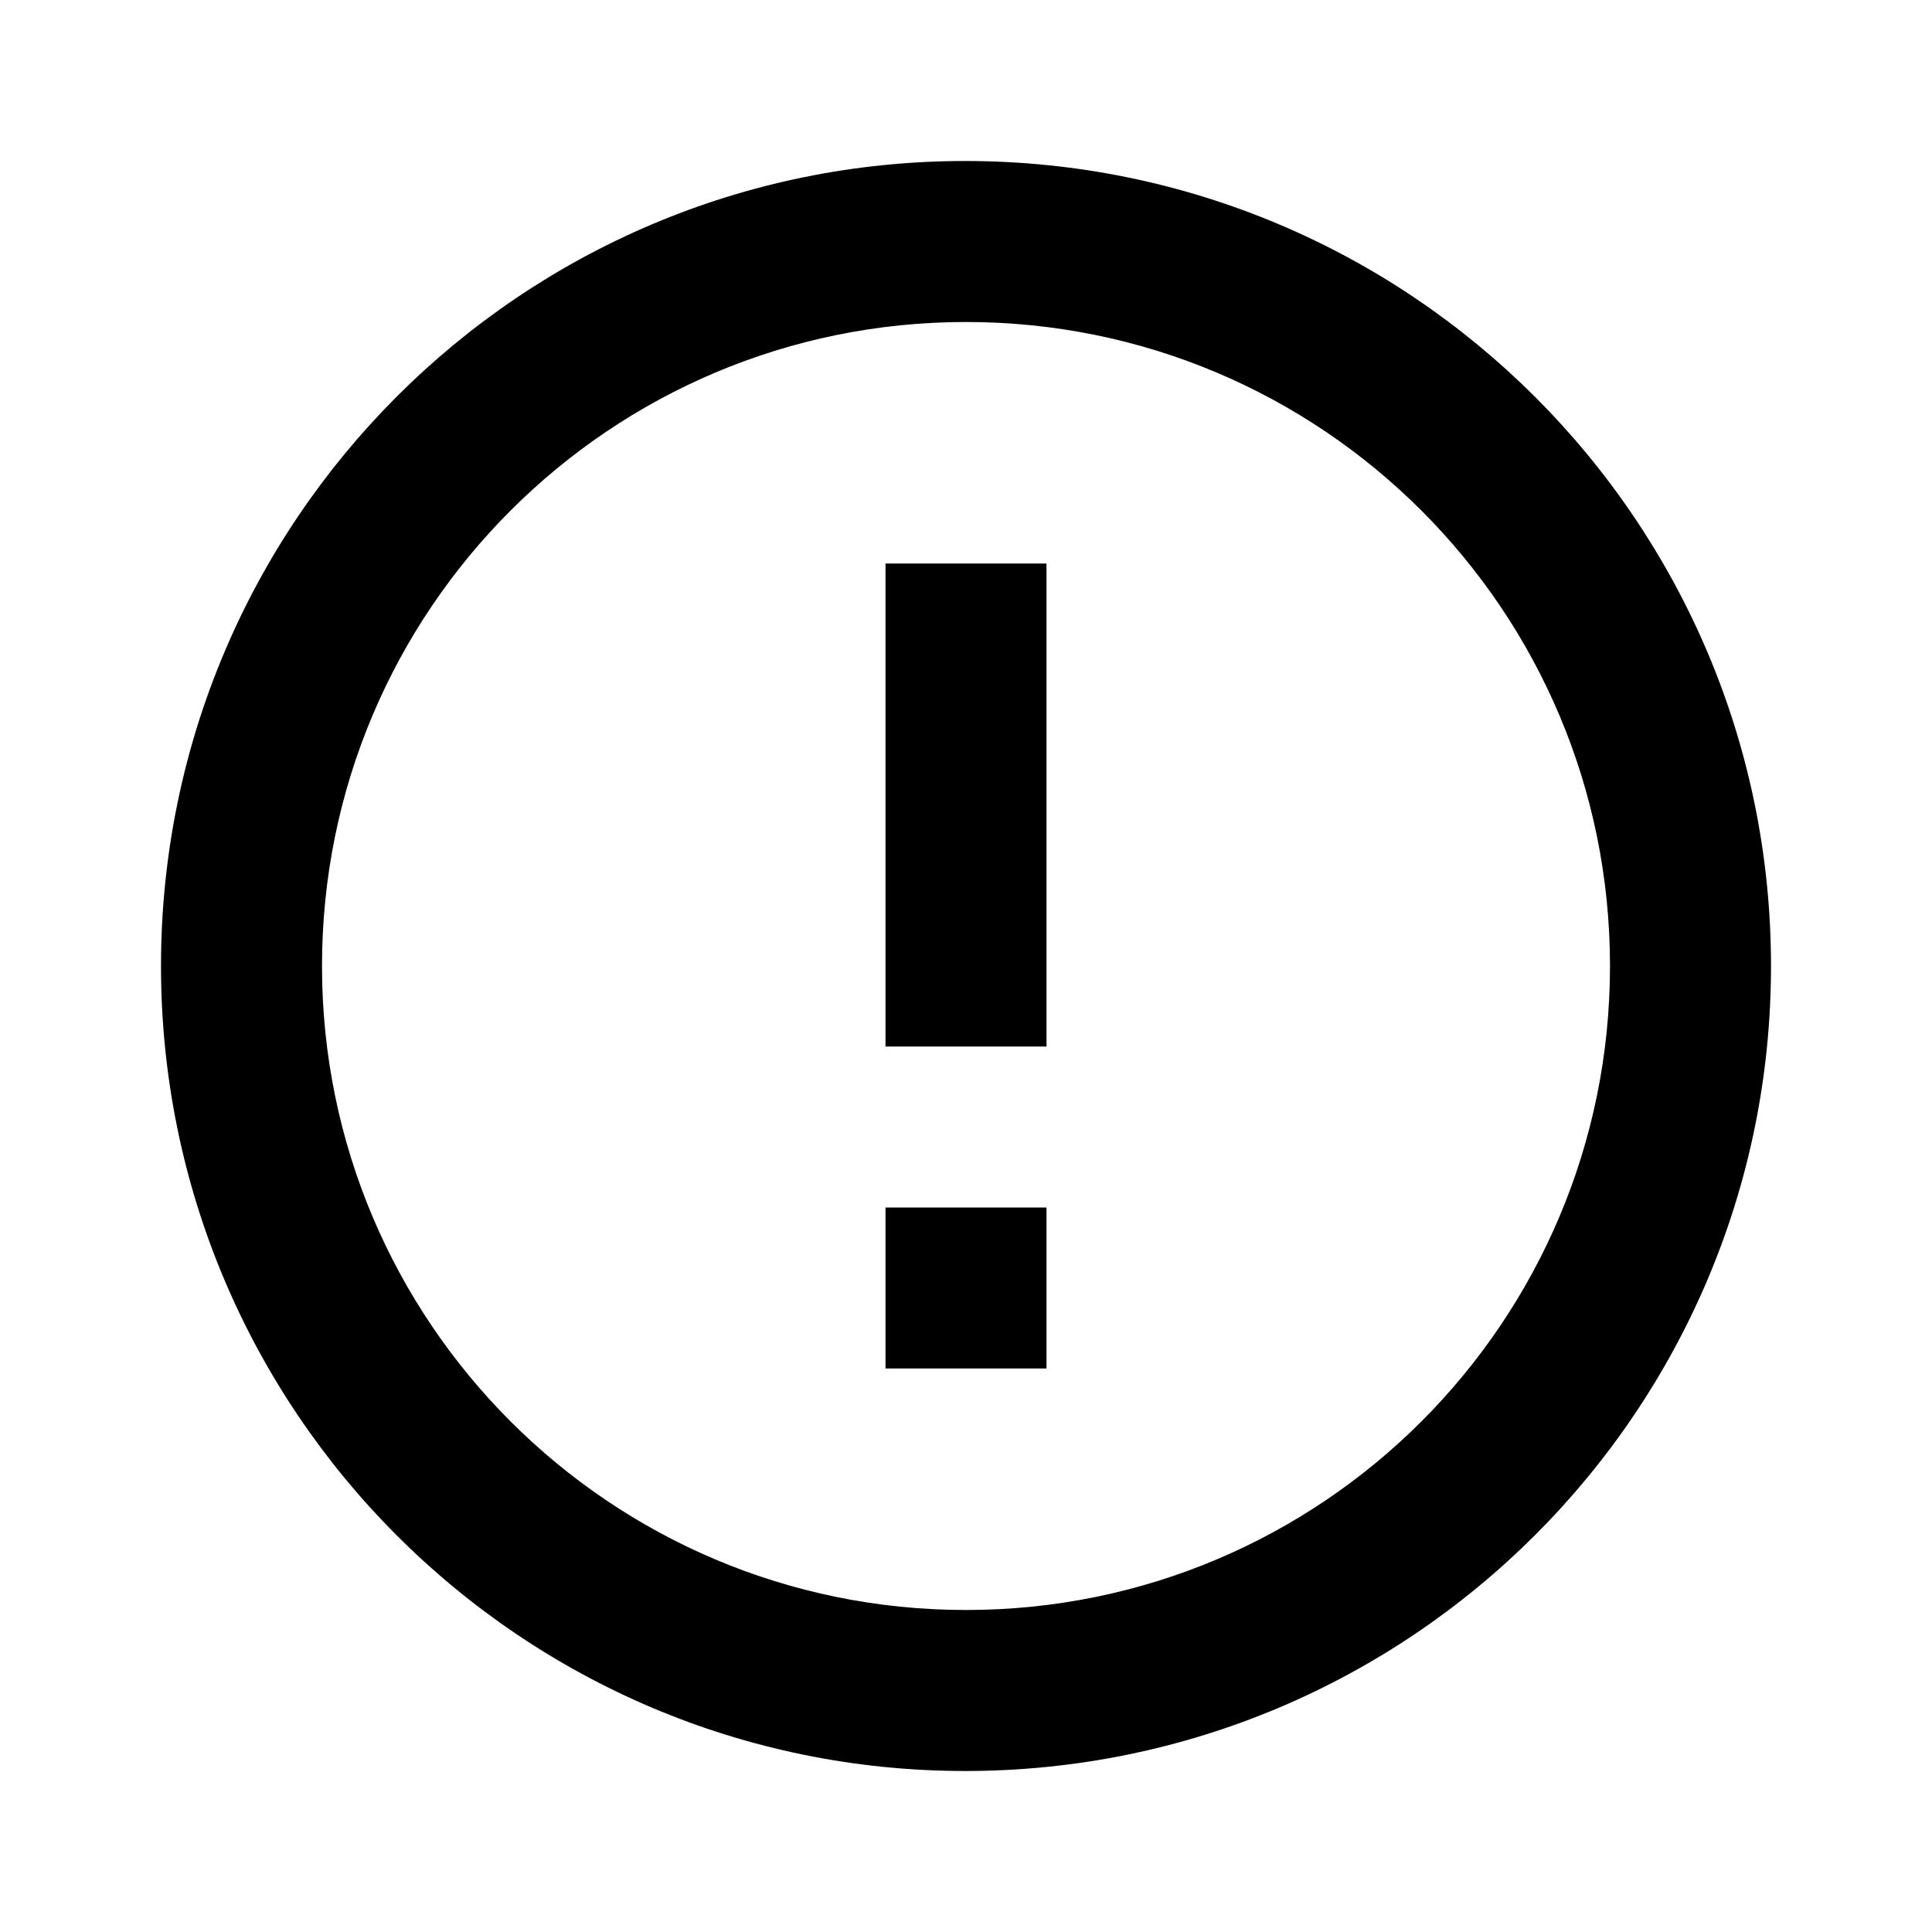
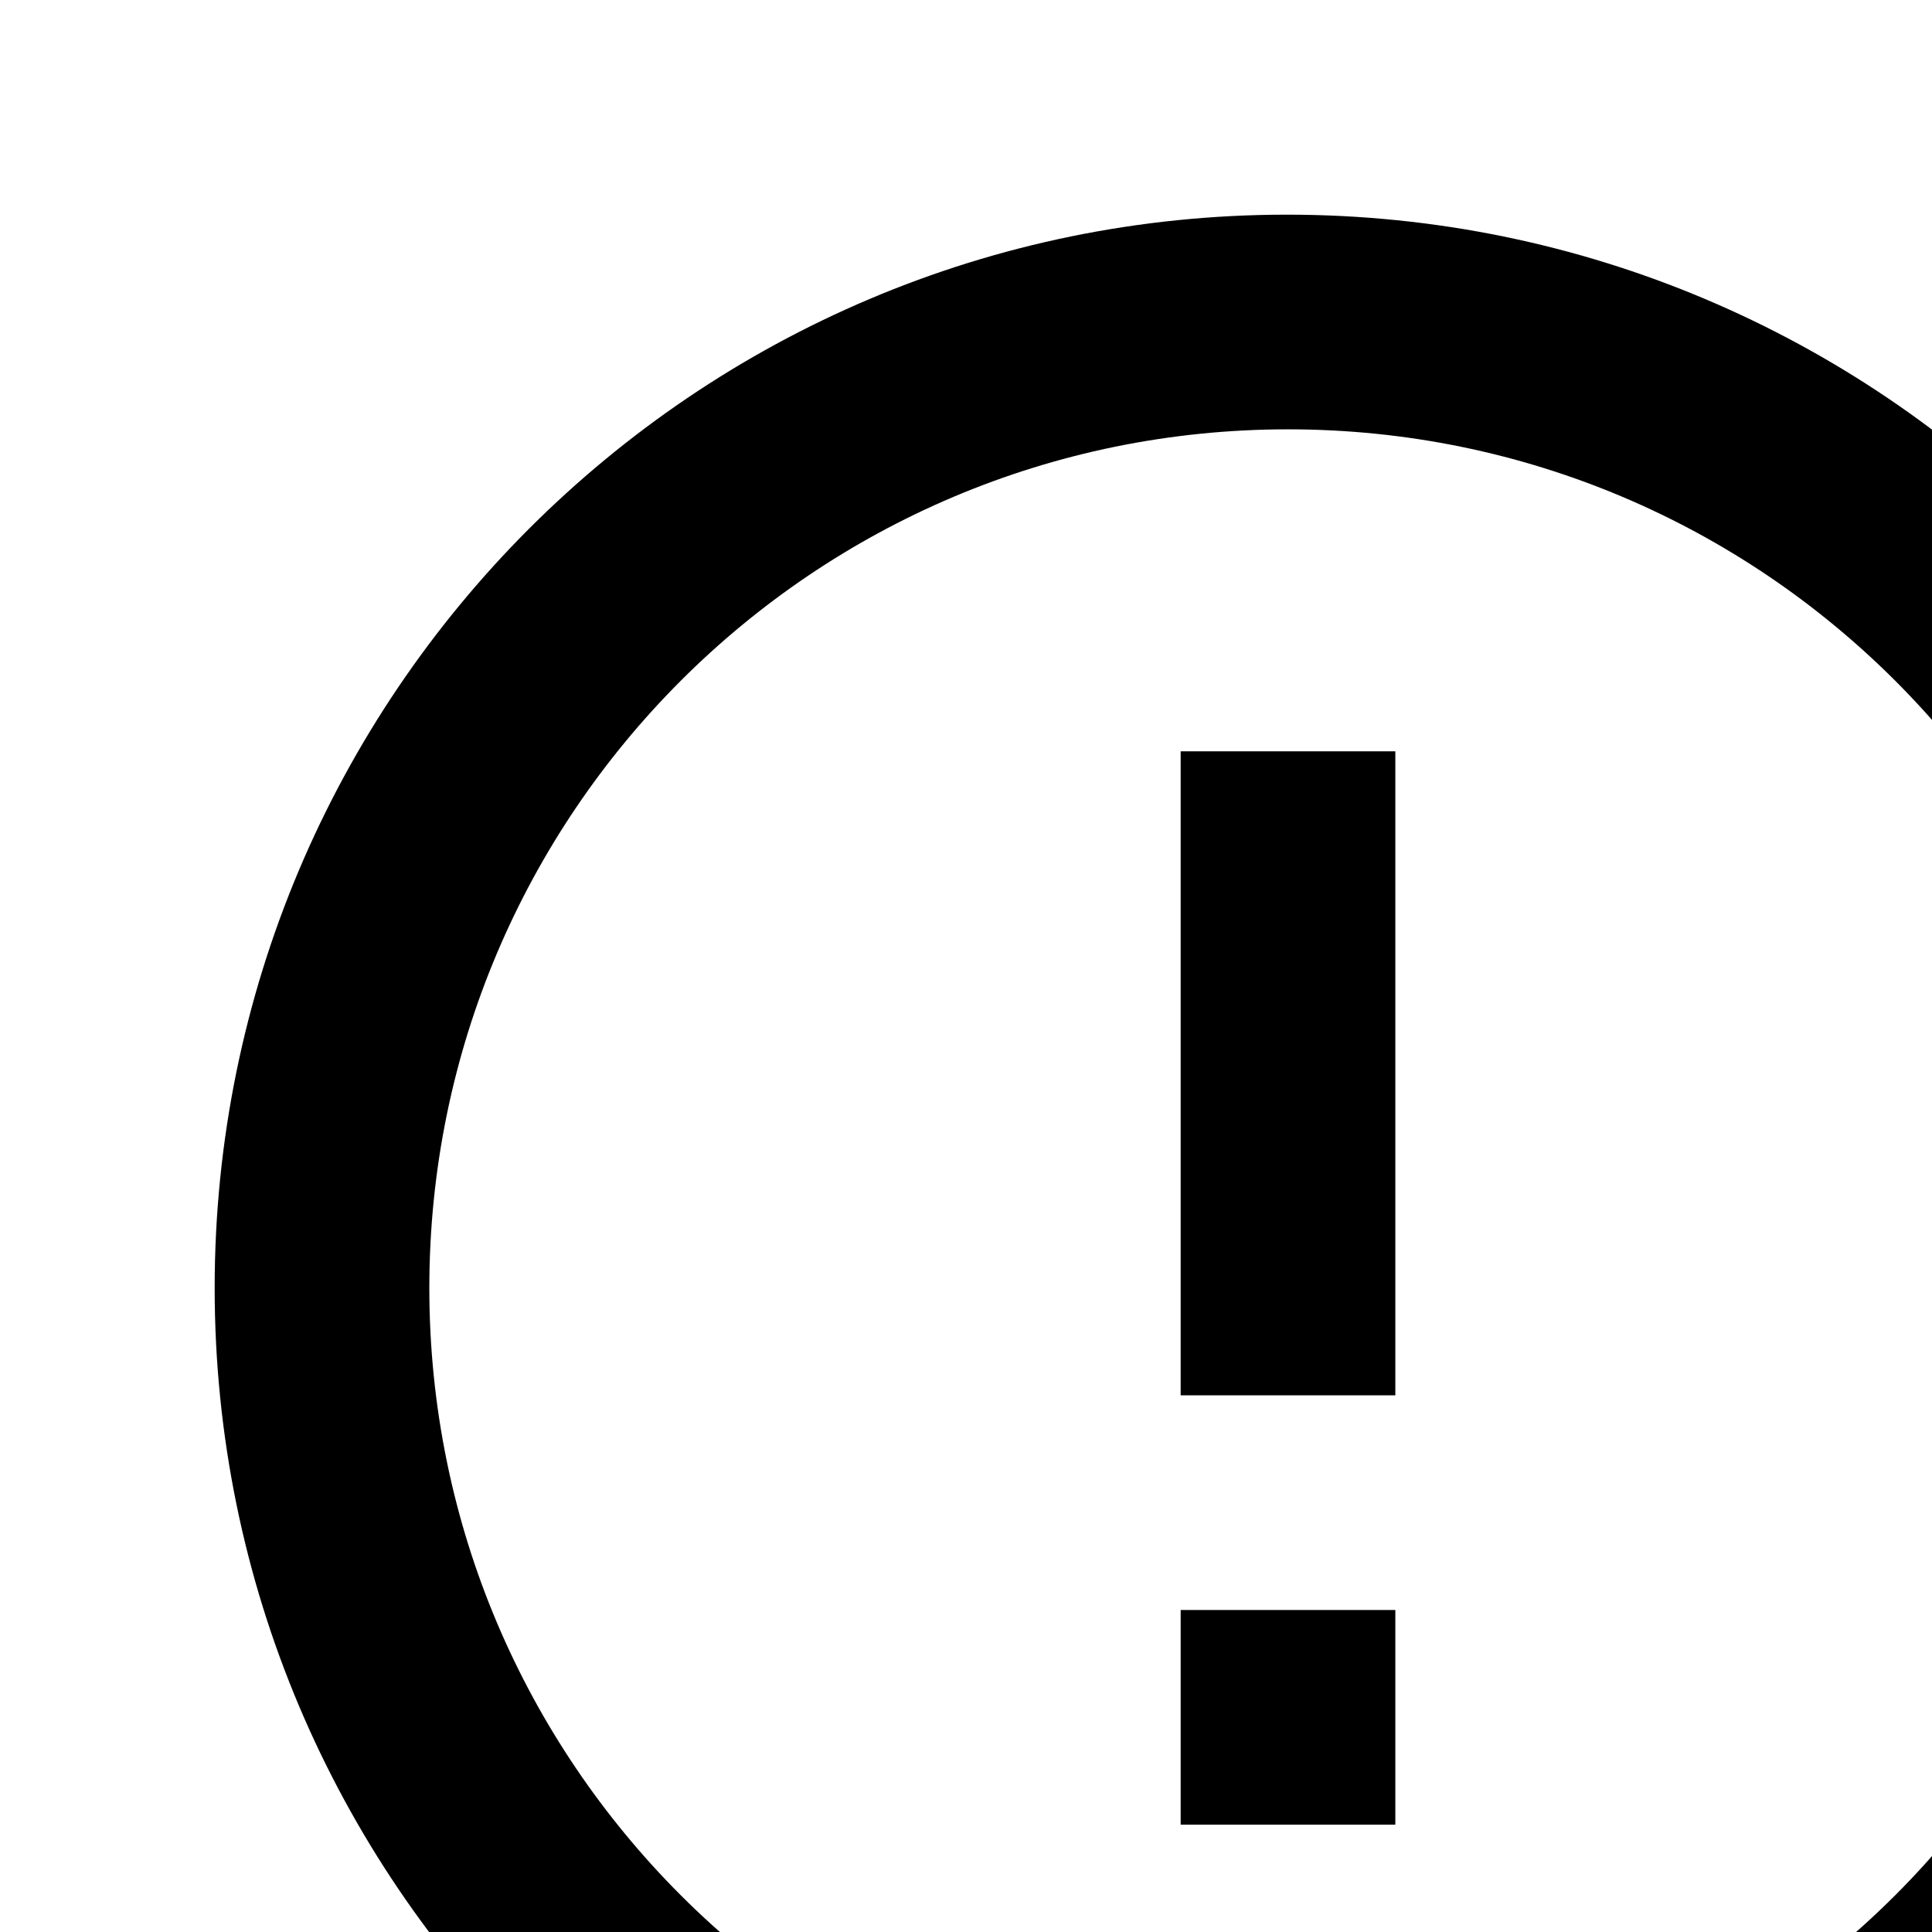
- <svg xmlns="http://www.w3.org/2000/svg" width="24" height="24" viewBox="0 0 24 24">
+ <svg xmlns="http://www.w3.org/2000/svg" width="18" height="18" viewBox="0 0 18 18">
  <path d="M11 15h2v2h-2v-2zm0-8h2v6h-2V7zm.99-5C6.47 2 2 6.48 2 12s4.47 10 9.99 10C17.52 22 22 17.52 22 12S17.52 2 11.99 2zM12 20c-4.42 0-8-3.58-8-8s3.58-8 8-8 8 3.58 8 8-3.58 8-8 8z" />
</svg>
